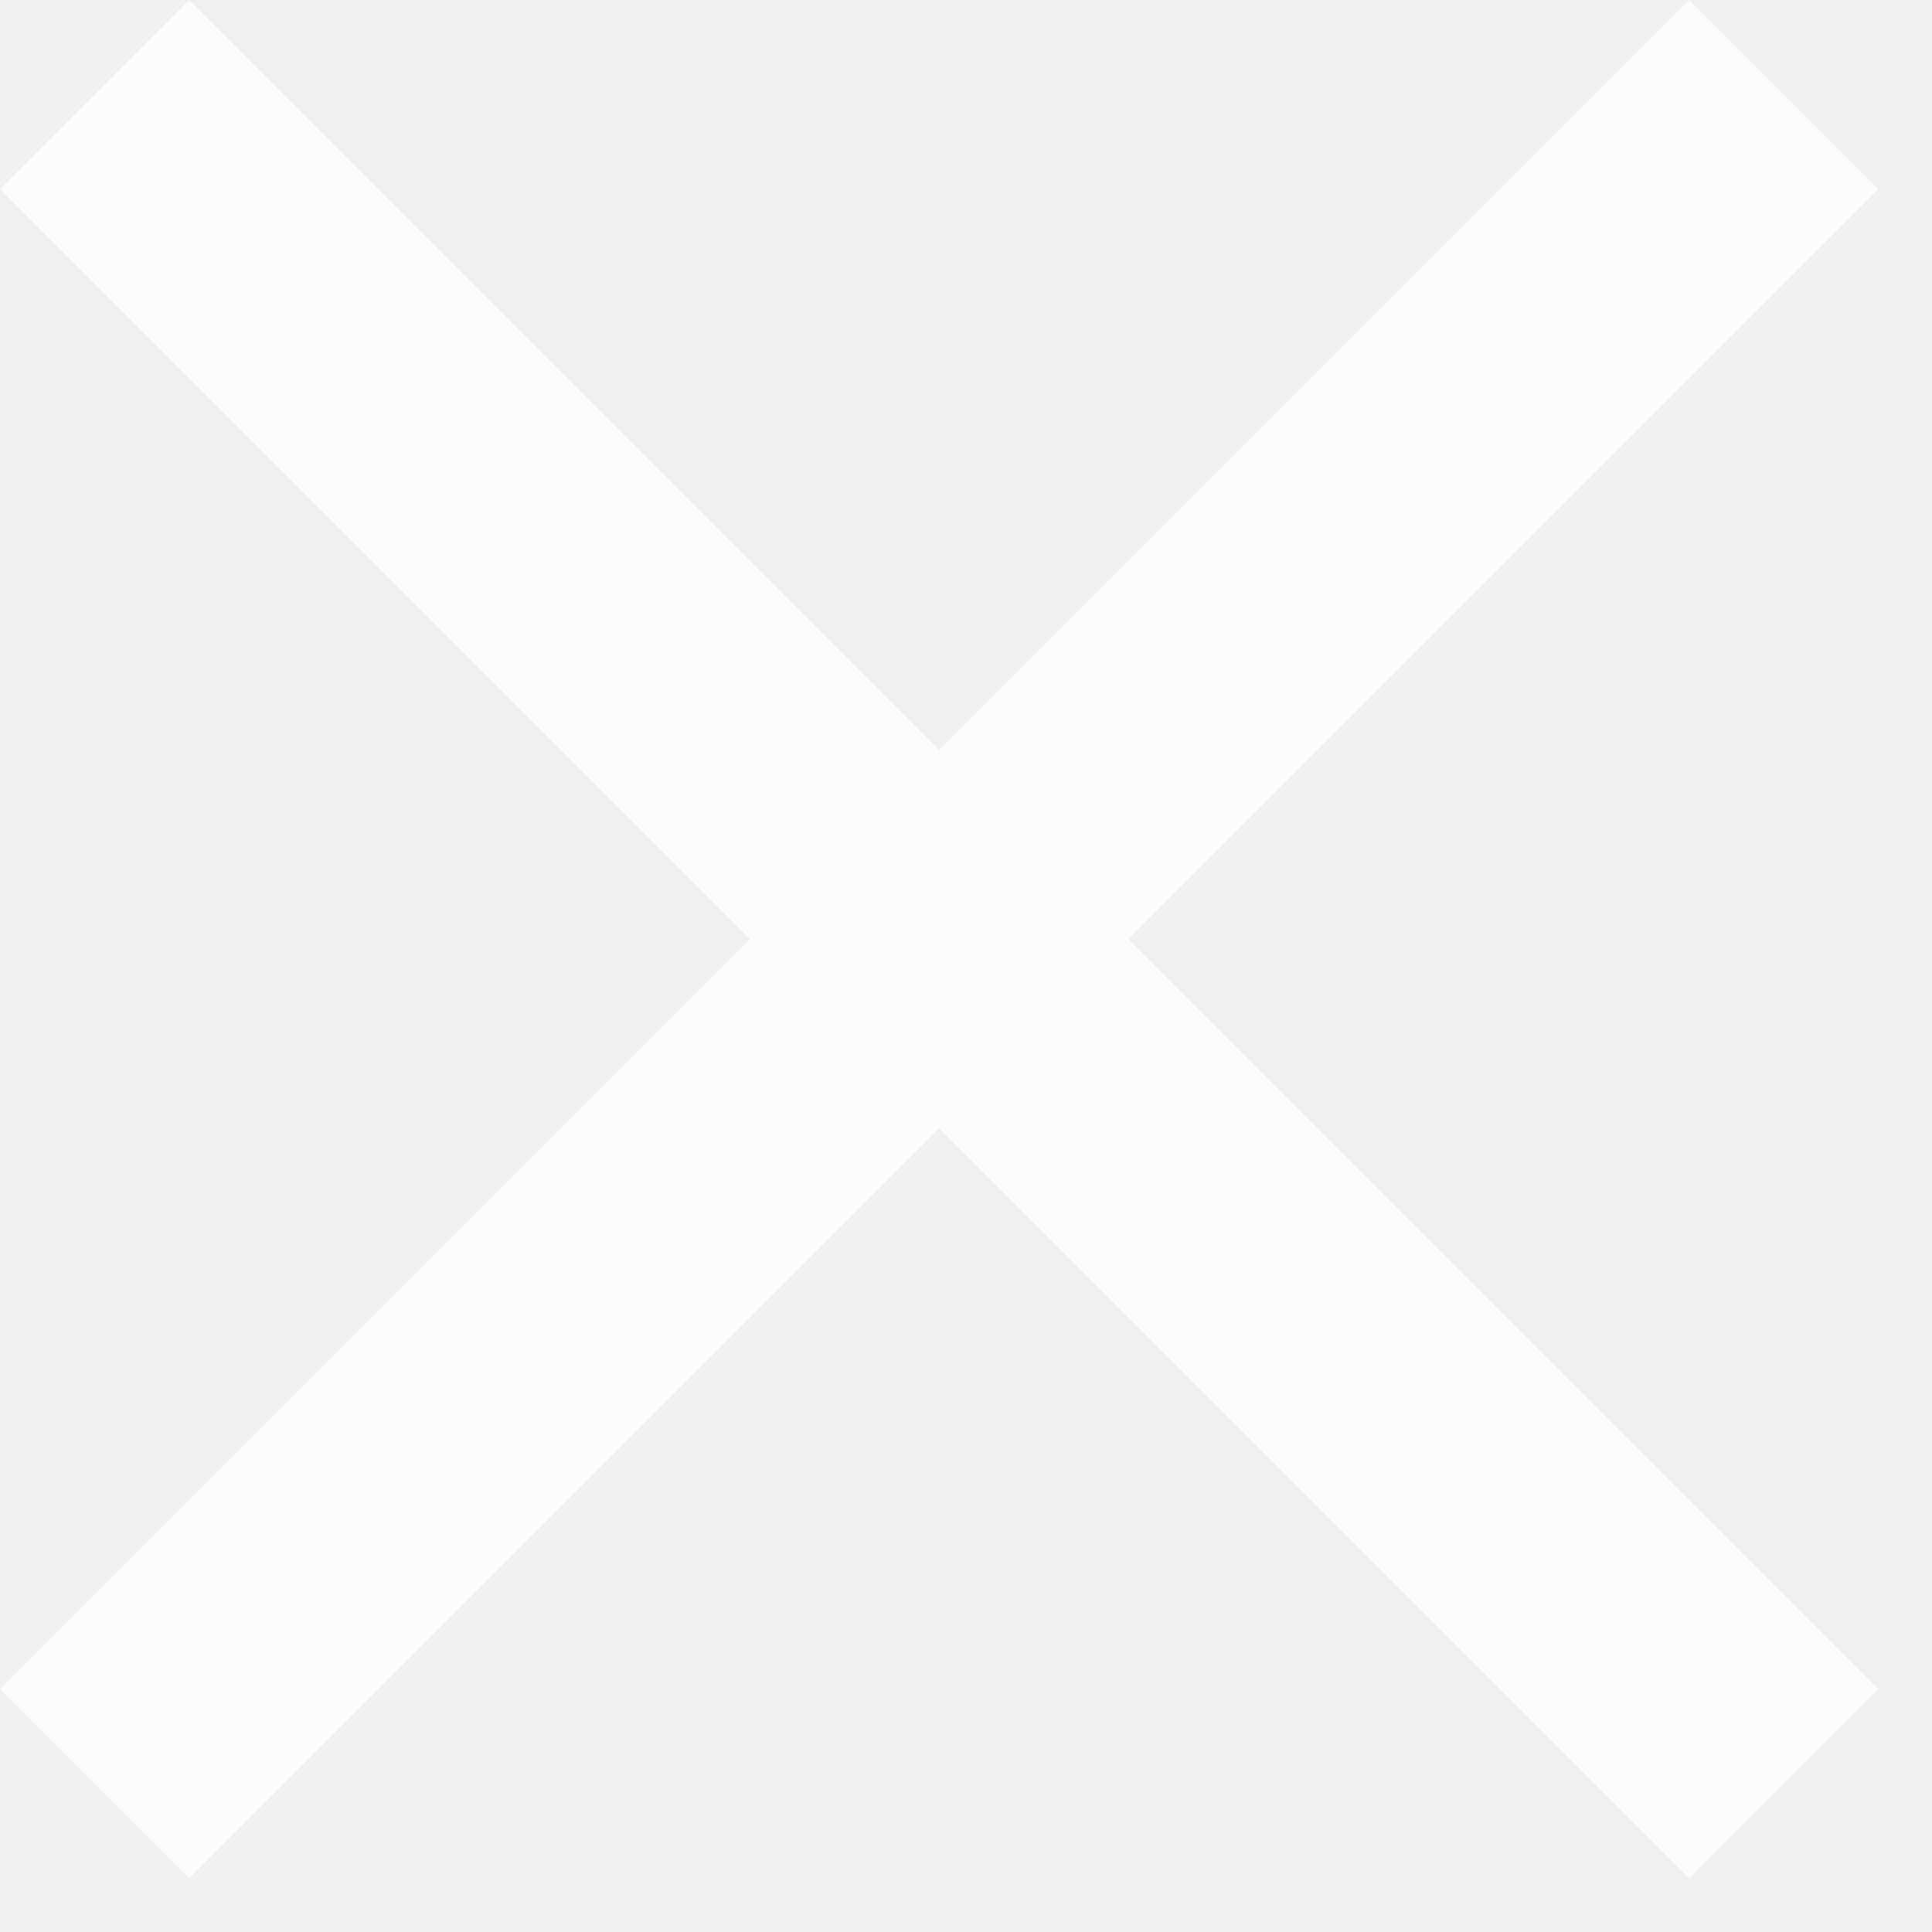
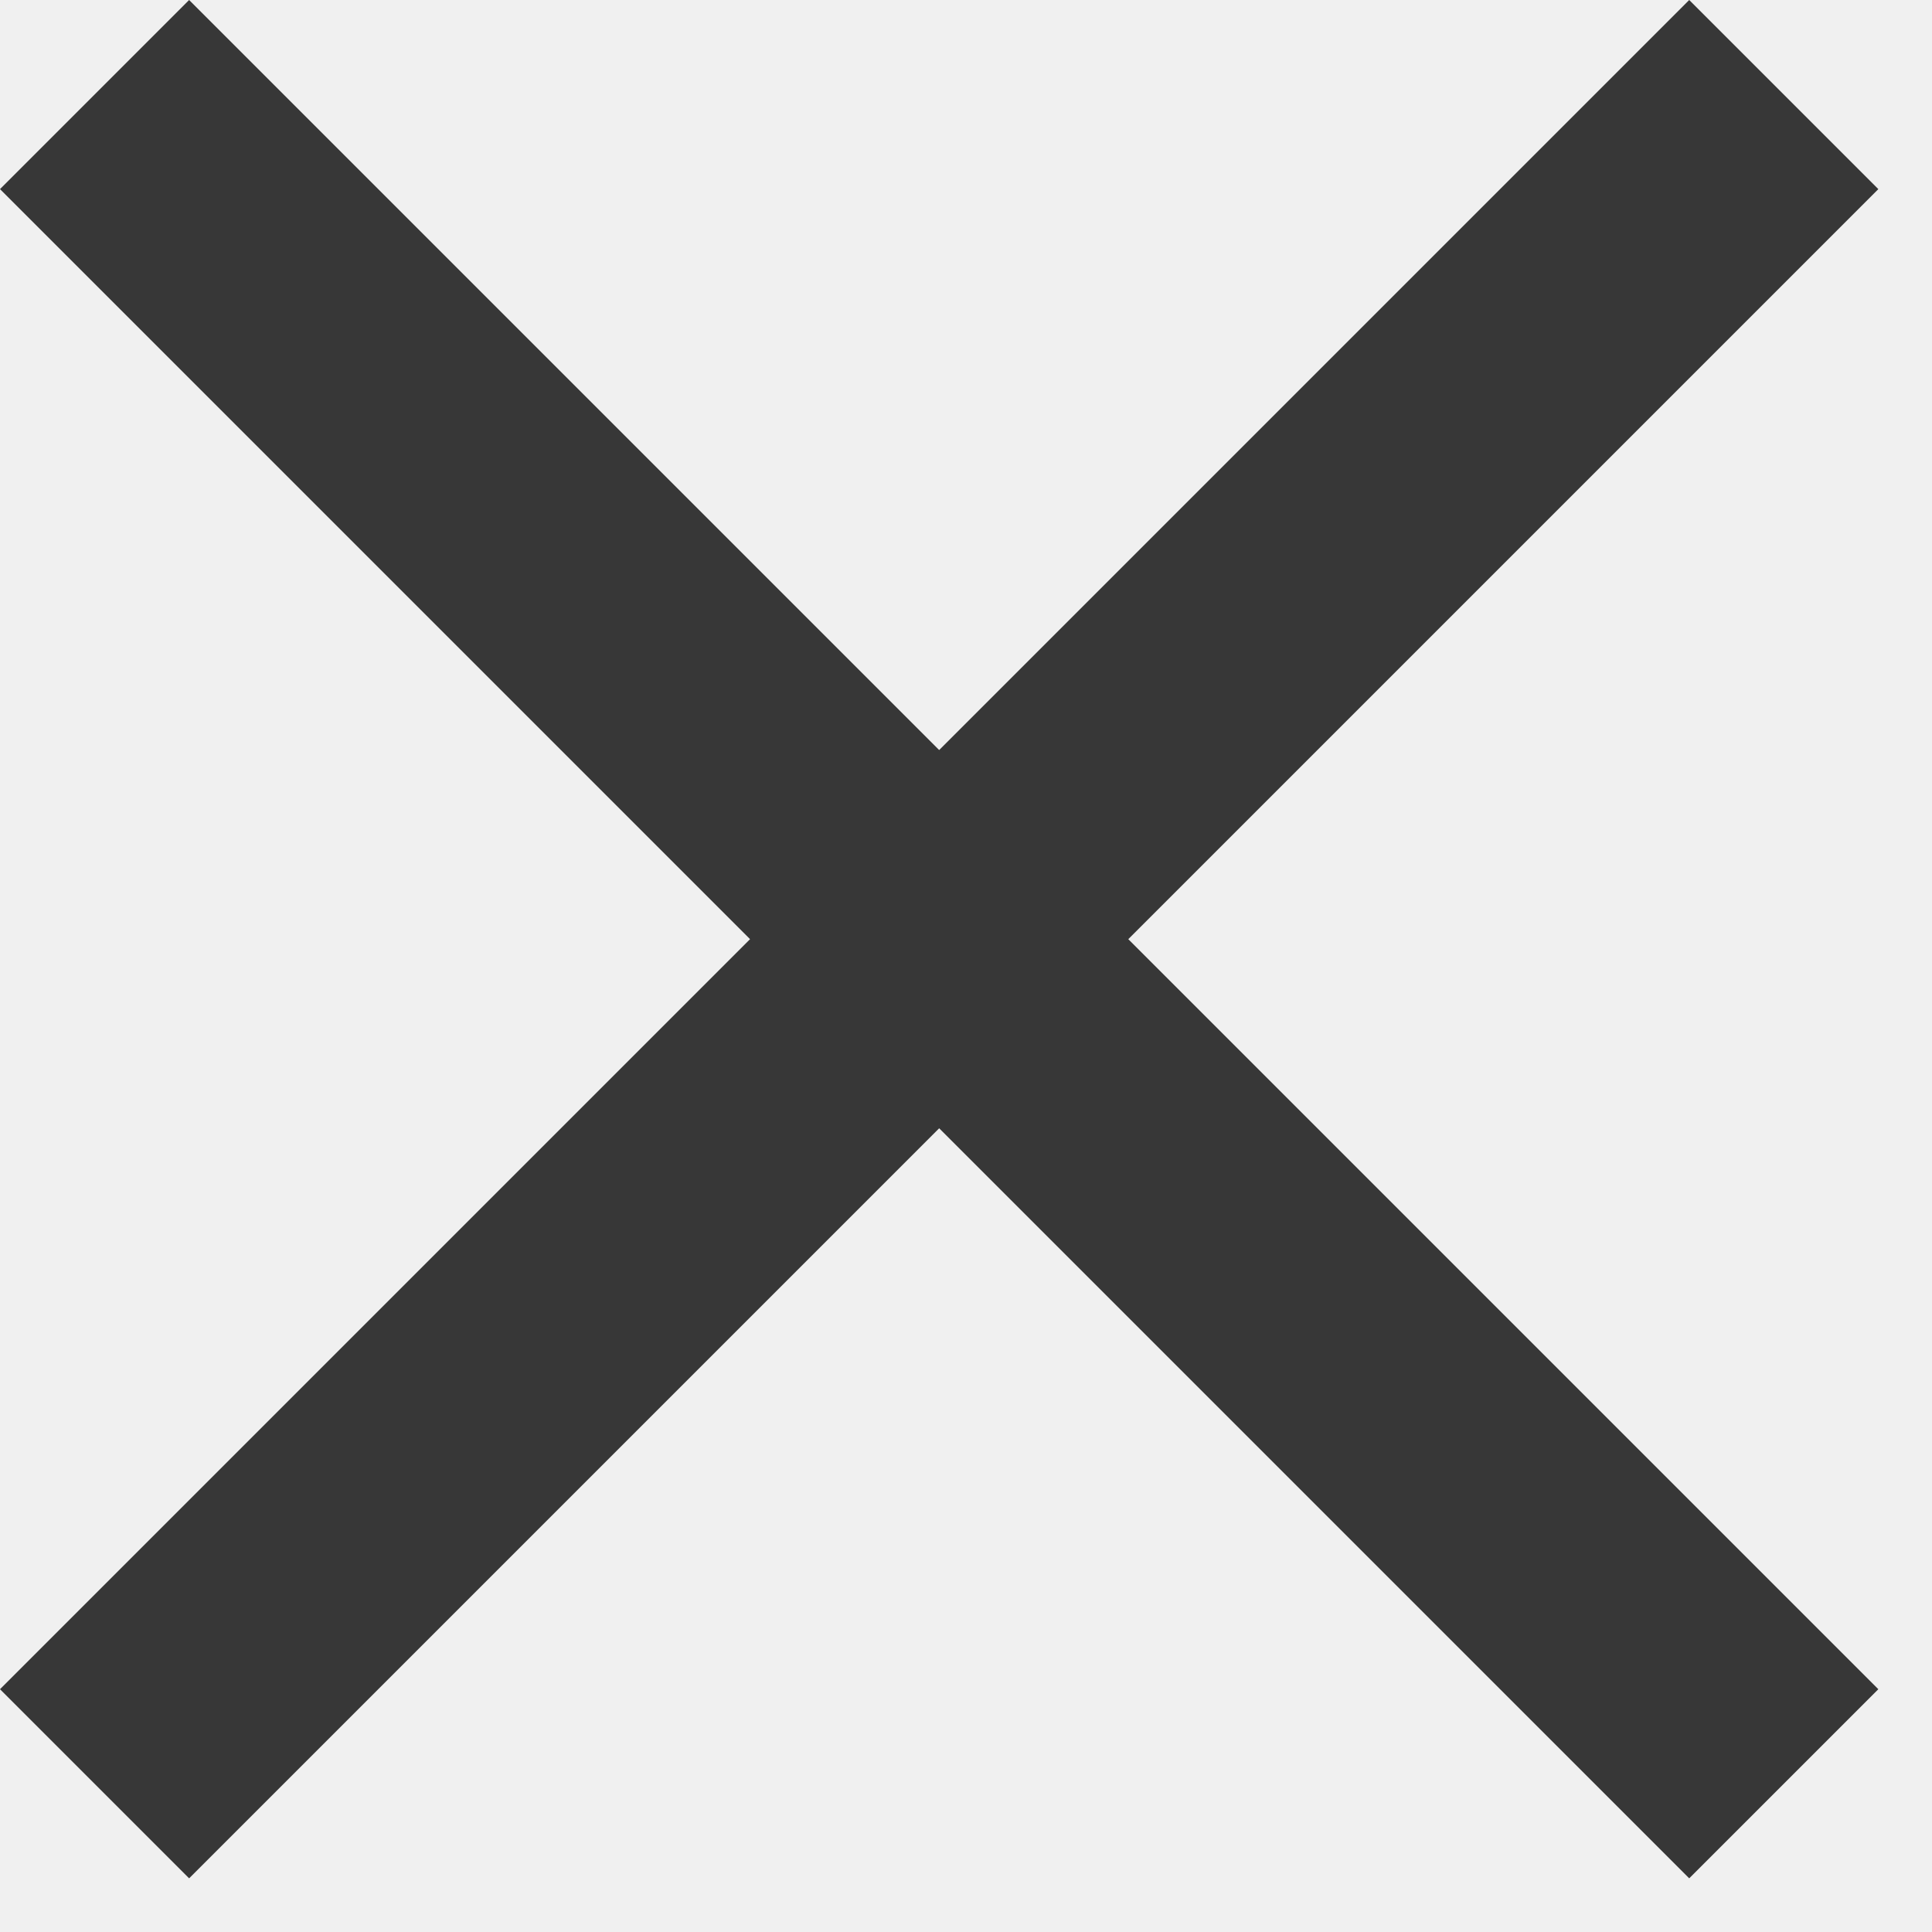
- <svg xmlns="http://www.w3.org/2000/svg" width="9" height="9" viewBox="0 0 9 9" fill="none">
-   <path fill-rule="evenodd" clip-rule="evenodd" d="M8.75 0.881L7.869 0L4.375 3.494L0.881 0L0 0.881L3.494 4.375L0 7.869L0.881 8.75L4.375 5.256L7.869 8.75L8.75 7.869L5.256 4.375L8.75 0.881Z" fill="white" fill-opacity="0.77" />
+ <svg xmlns="http://www.w3.org/2000/svg" width="9" height="9" viewBox="0 0 9 9" fill="currentColor">
+   <path fill-rule="evenodd" clip-rule="evenodd" d="M8.75 0.881L7.869 0L4.375 3.494L0.881 0L0 0.881L3.494 4.375L0 7.869L0.881 8.75L4.375 5.256L7.869 8.75L8.75 7.869L5.256 4.375L8.75 0.881Z" fill-opacity="0.77" />
</svg>
